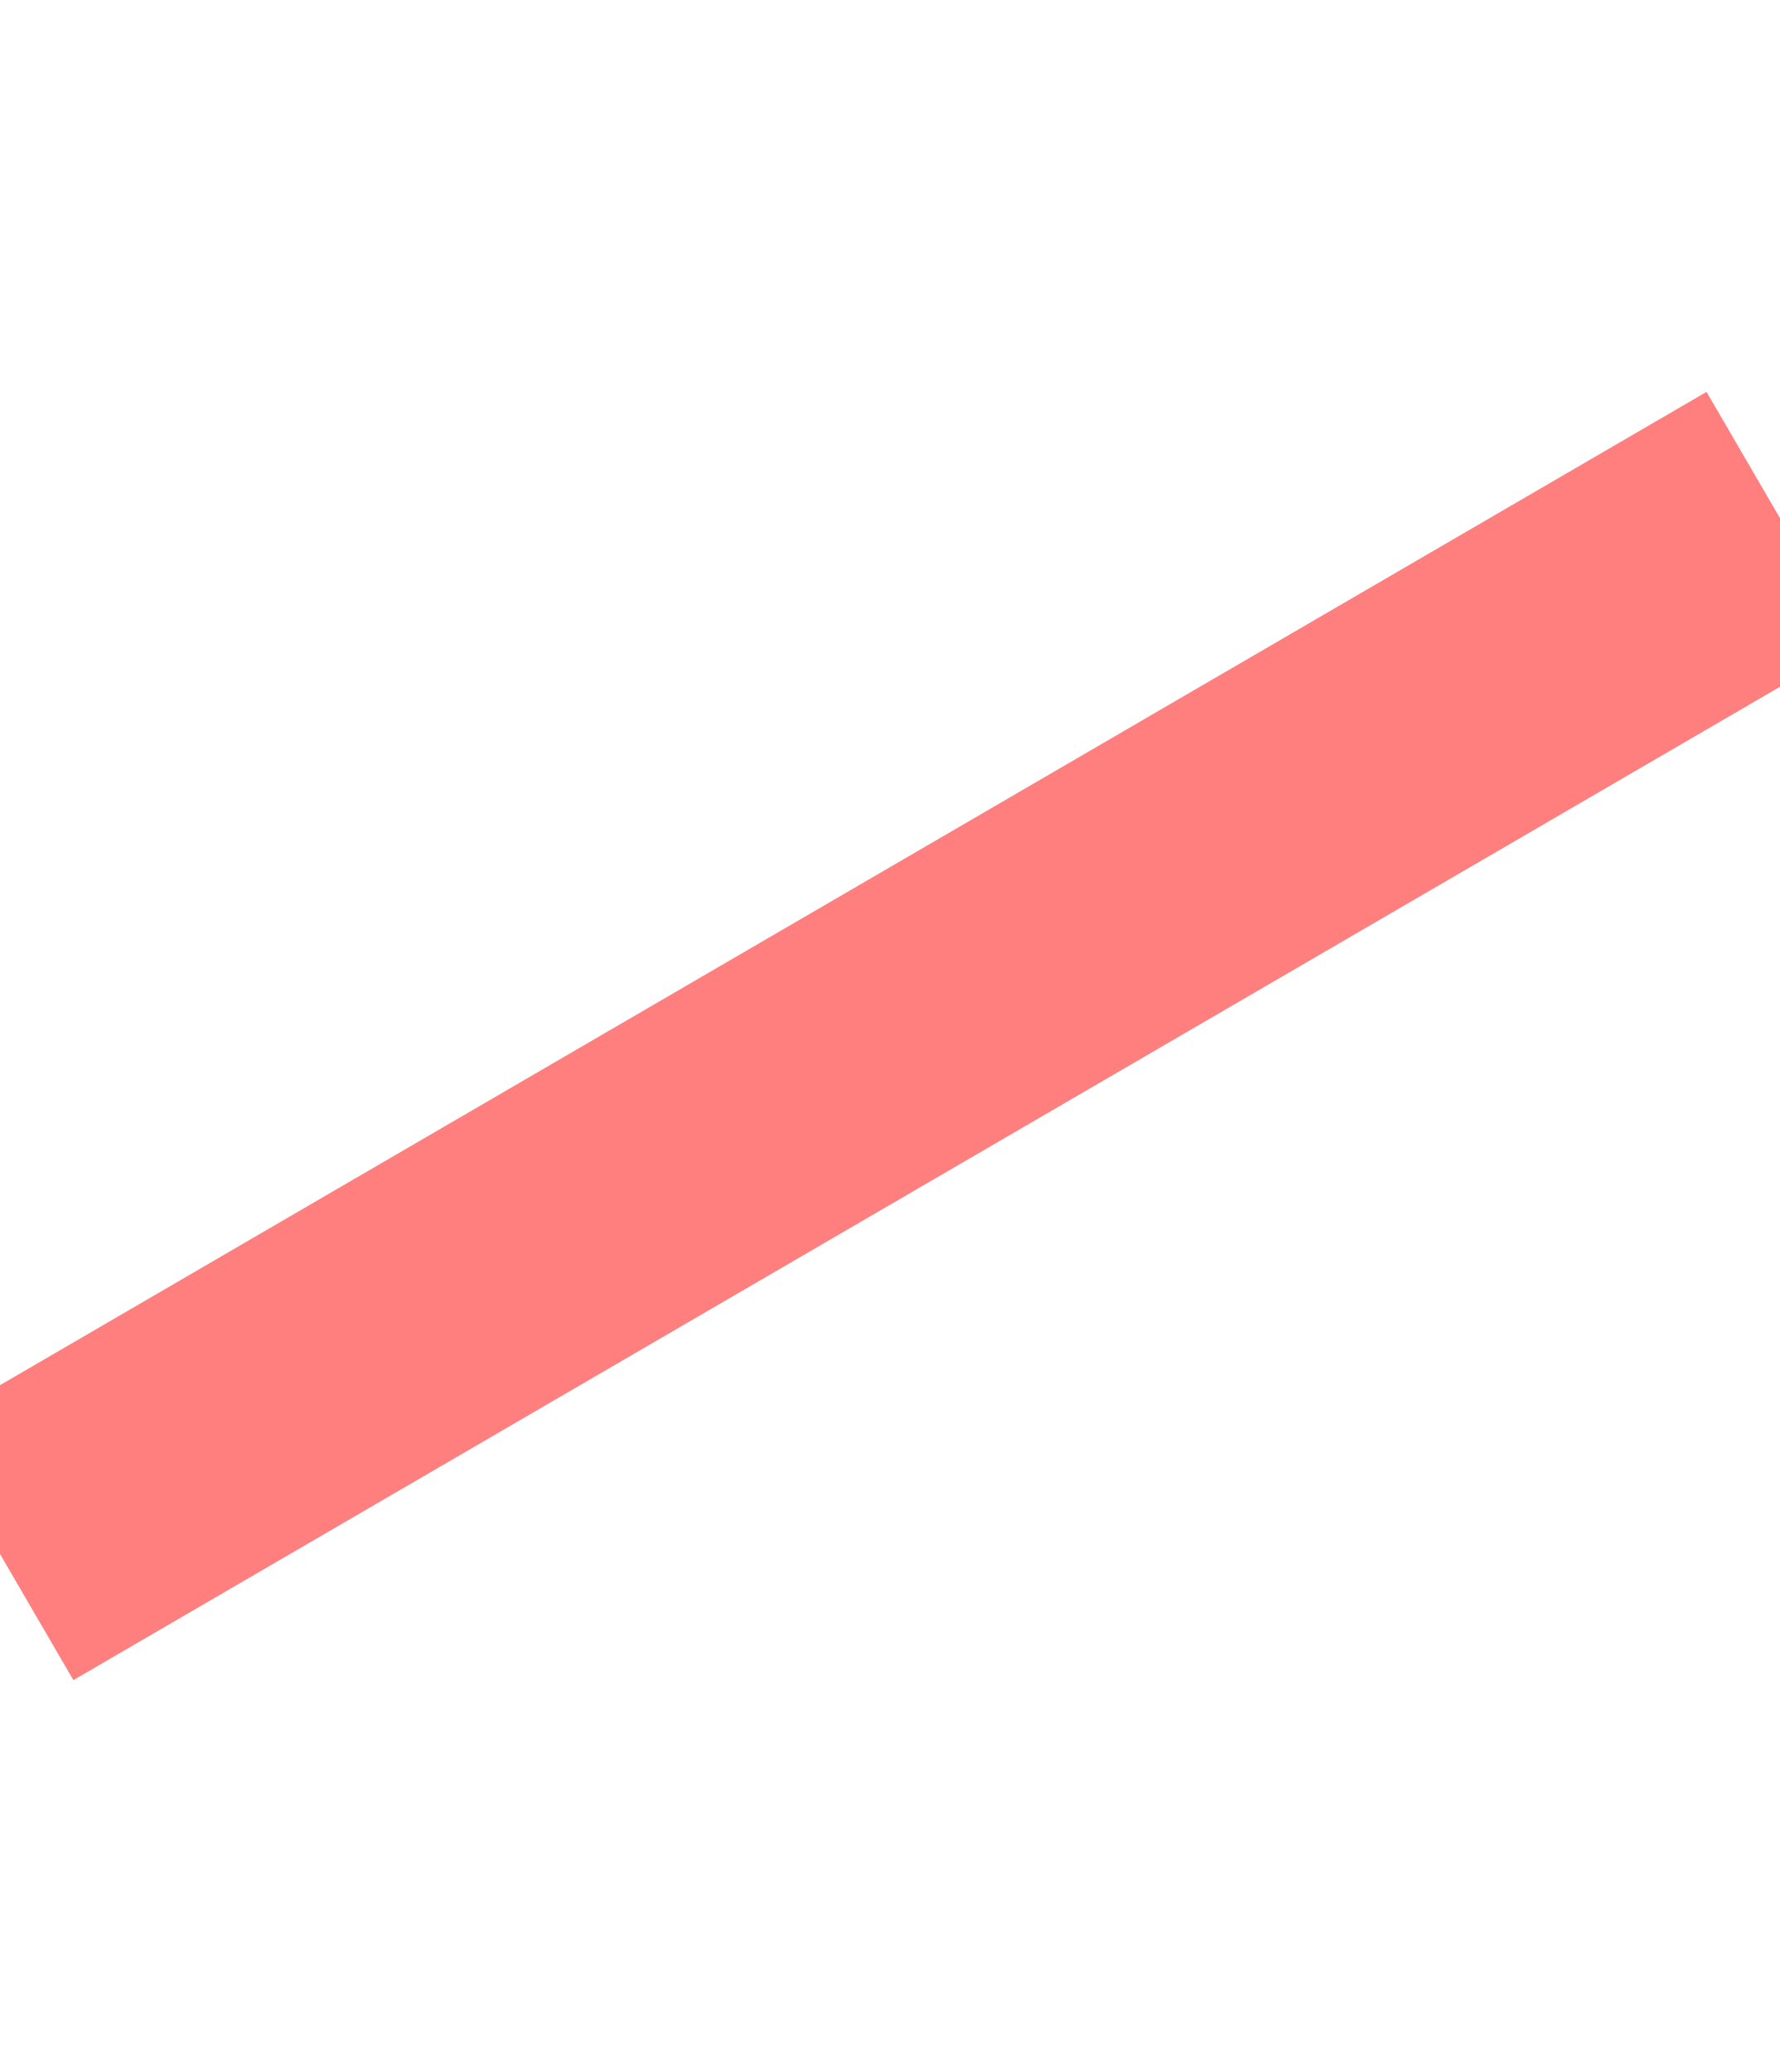
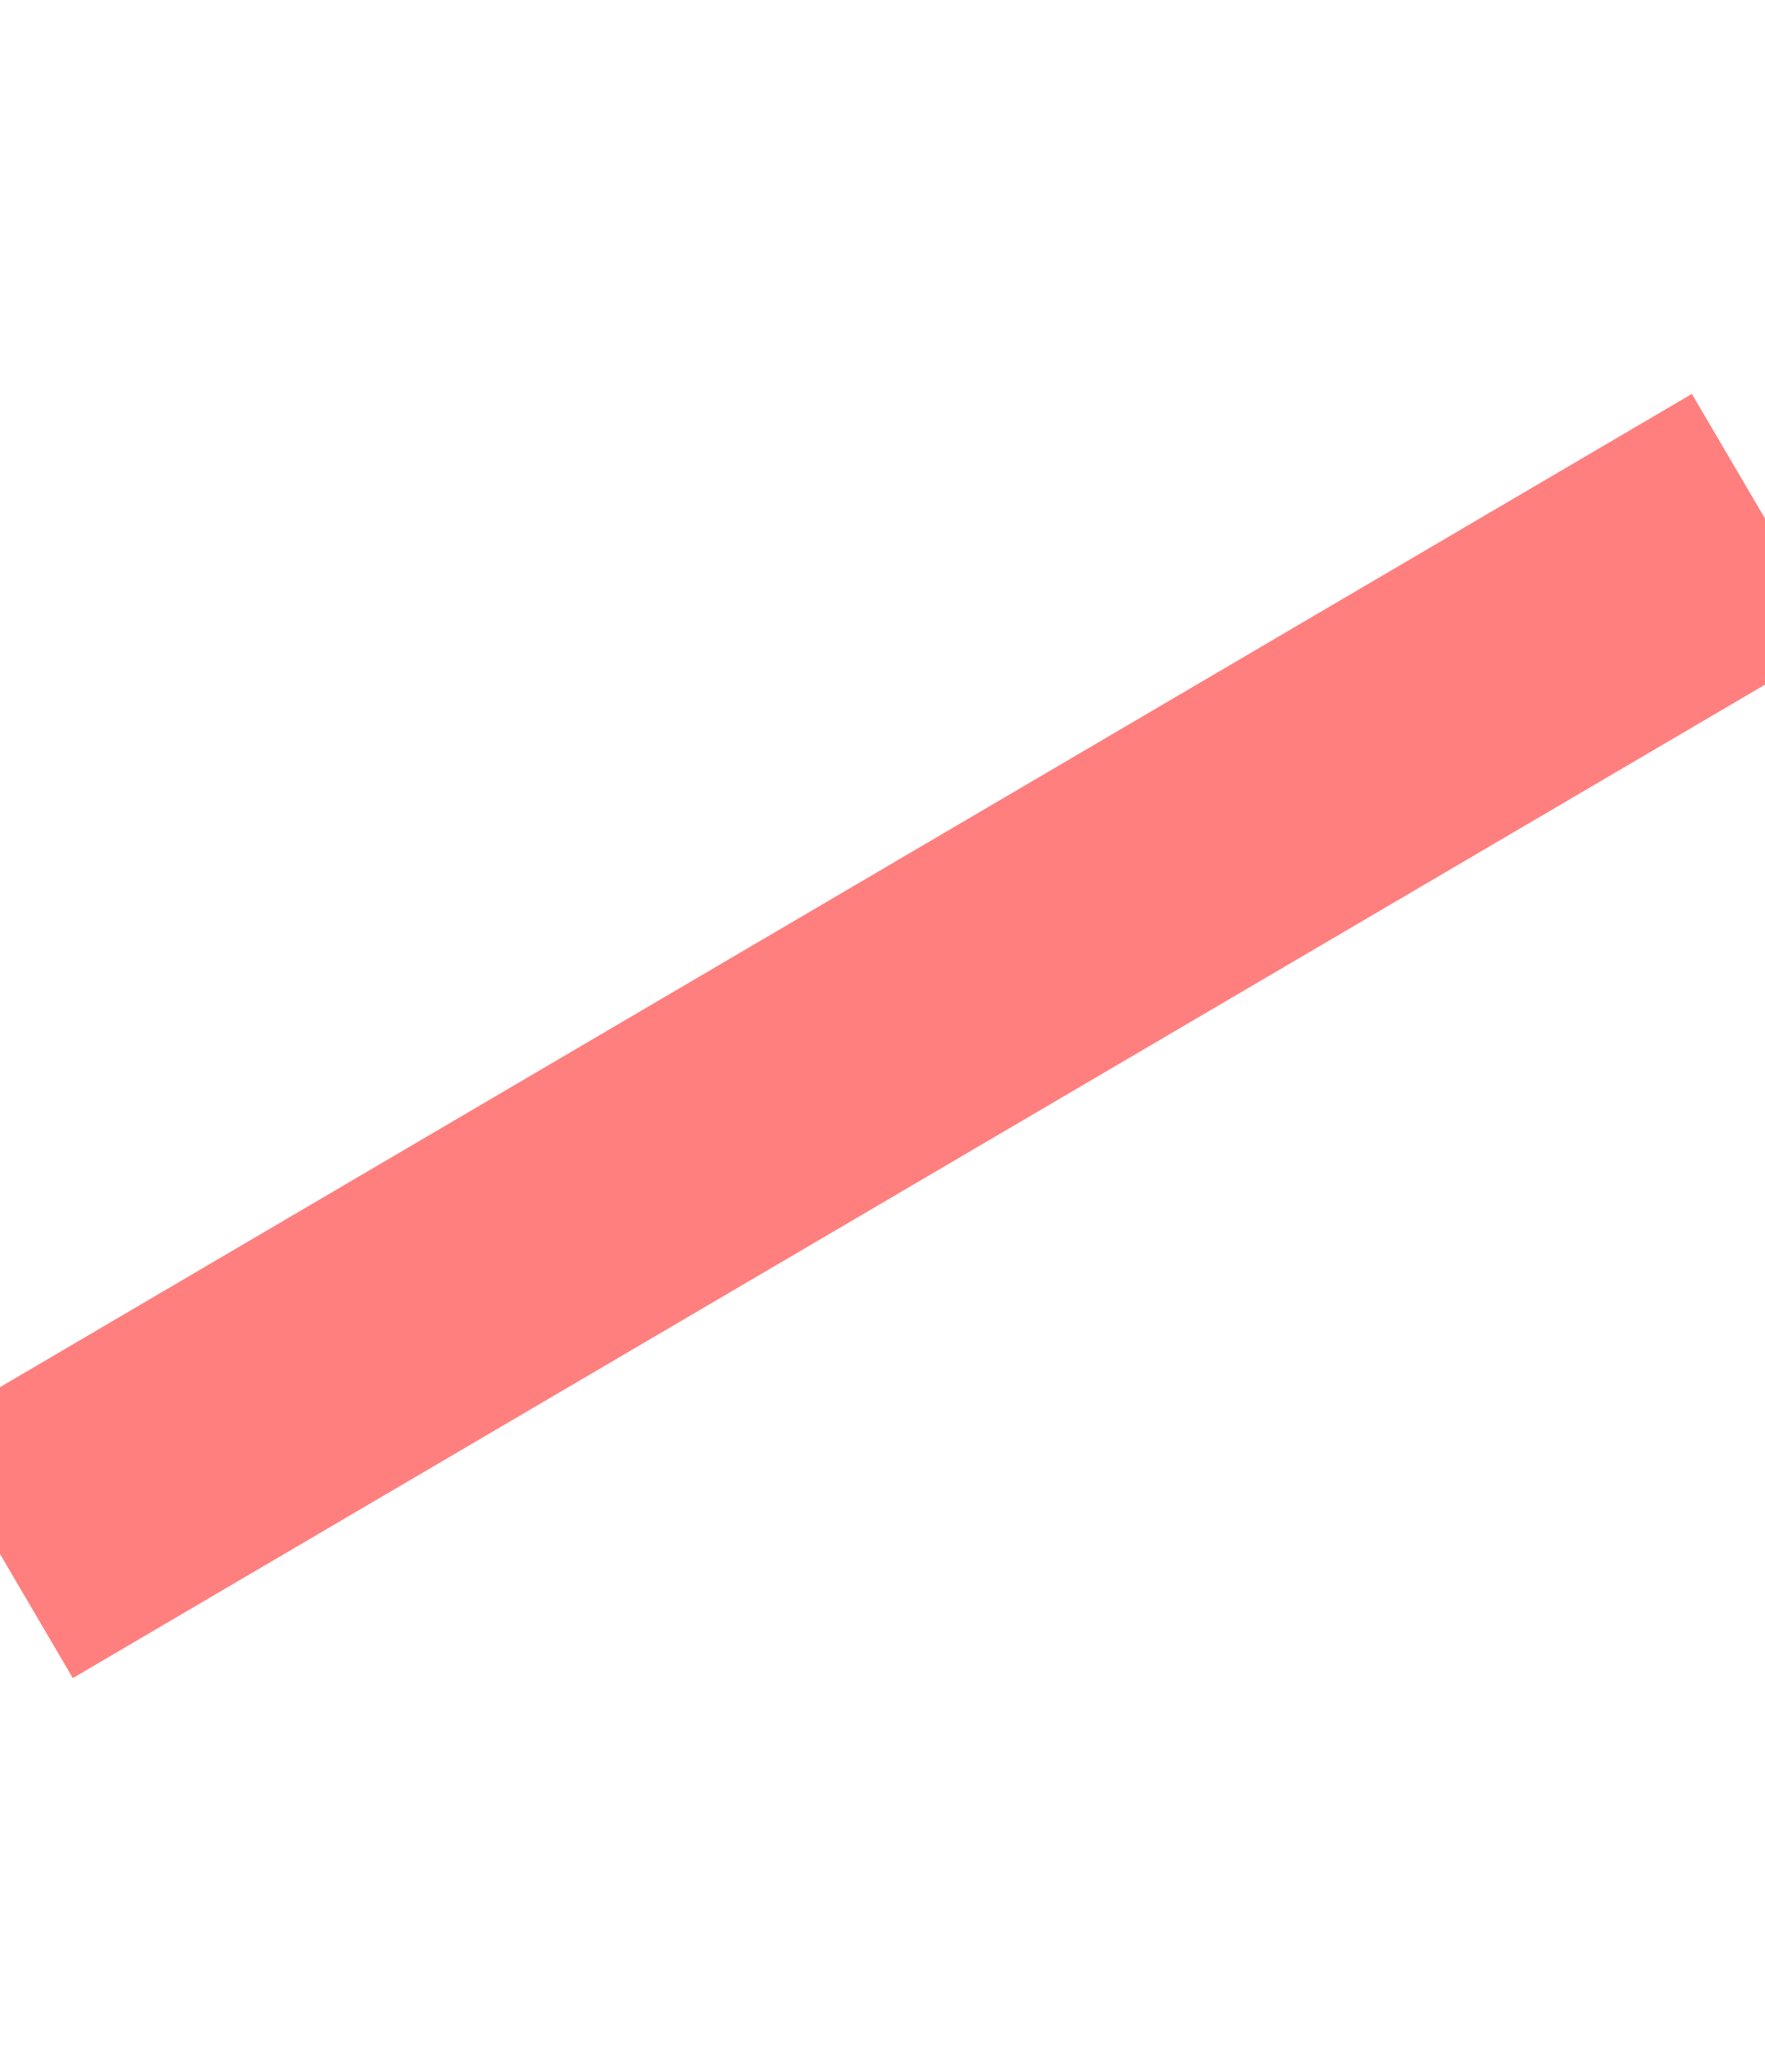
- <svg xmlns="http://www.w3.org/2000/svg" width="61" height="71" viewBox="0 0 61 71" fill="none">
-   <line x1="0" y1="53.25" x2="61" y2="17.75" fill="none" stroke="#F00" stroke-opacity="0.5" stroke-width="10" stroke-linejoin="round" />
+ <svg xmlns="http://www.w3.org/2000/svg" width="92" height="108" viewBox="0 0 92 108" fill="none">
+   <line x1="0" y1="81" x2="92" y2="27" fill="none" stroke="#F00" stroke-opacity="0.5" stroke-width="15" stroke-linejoin="round" />
</svg>
